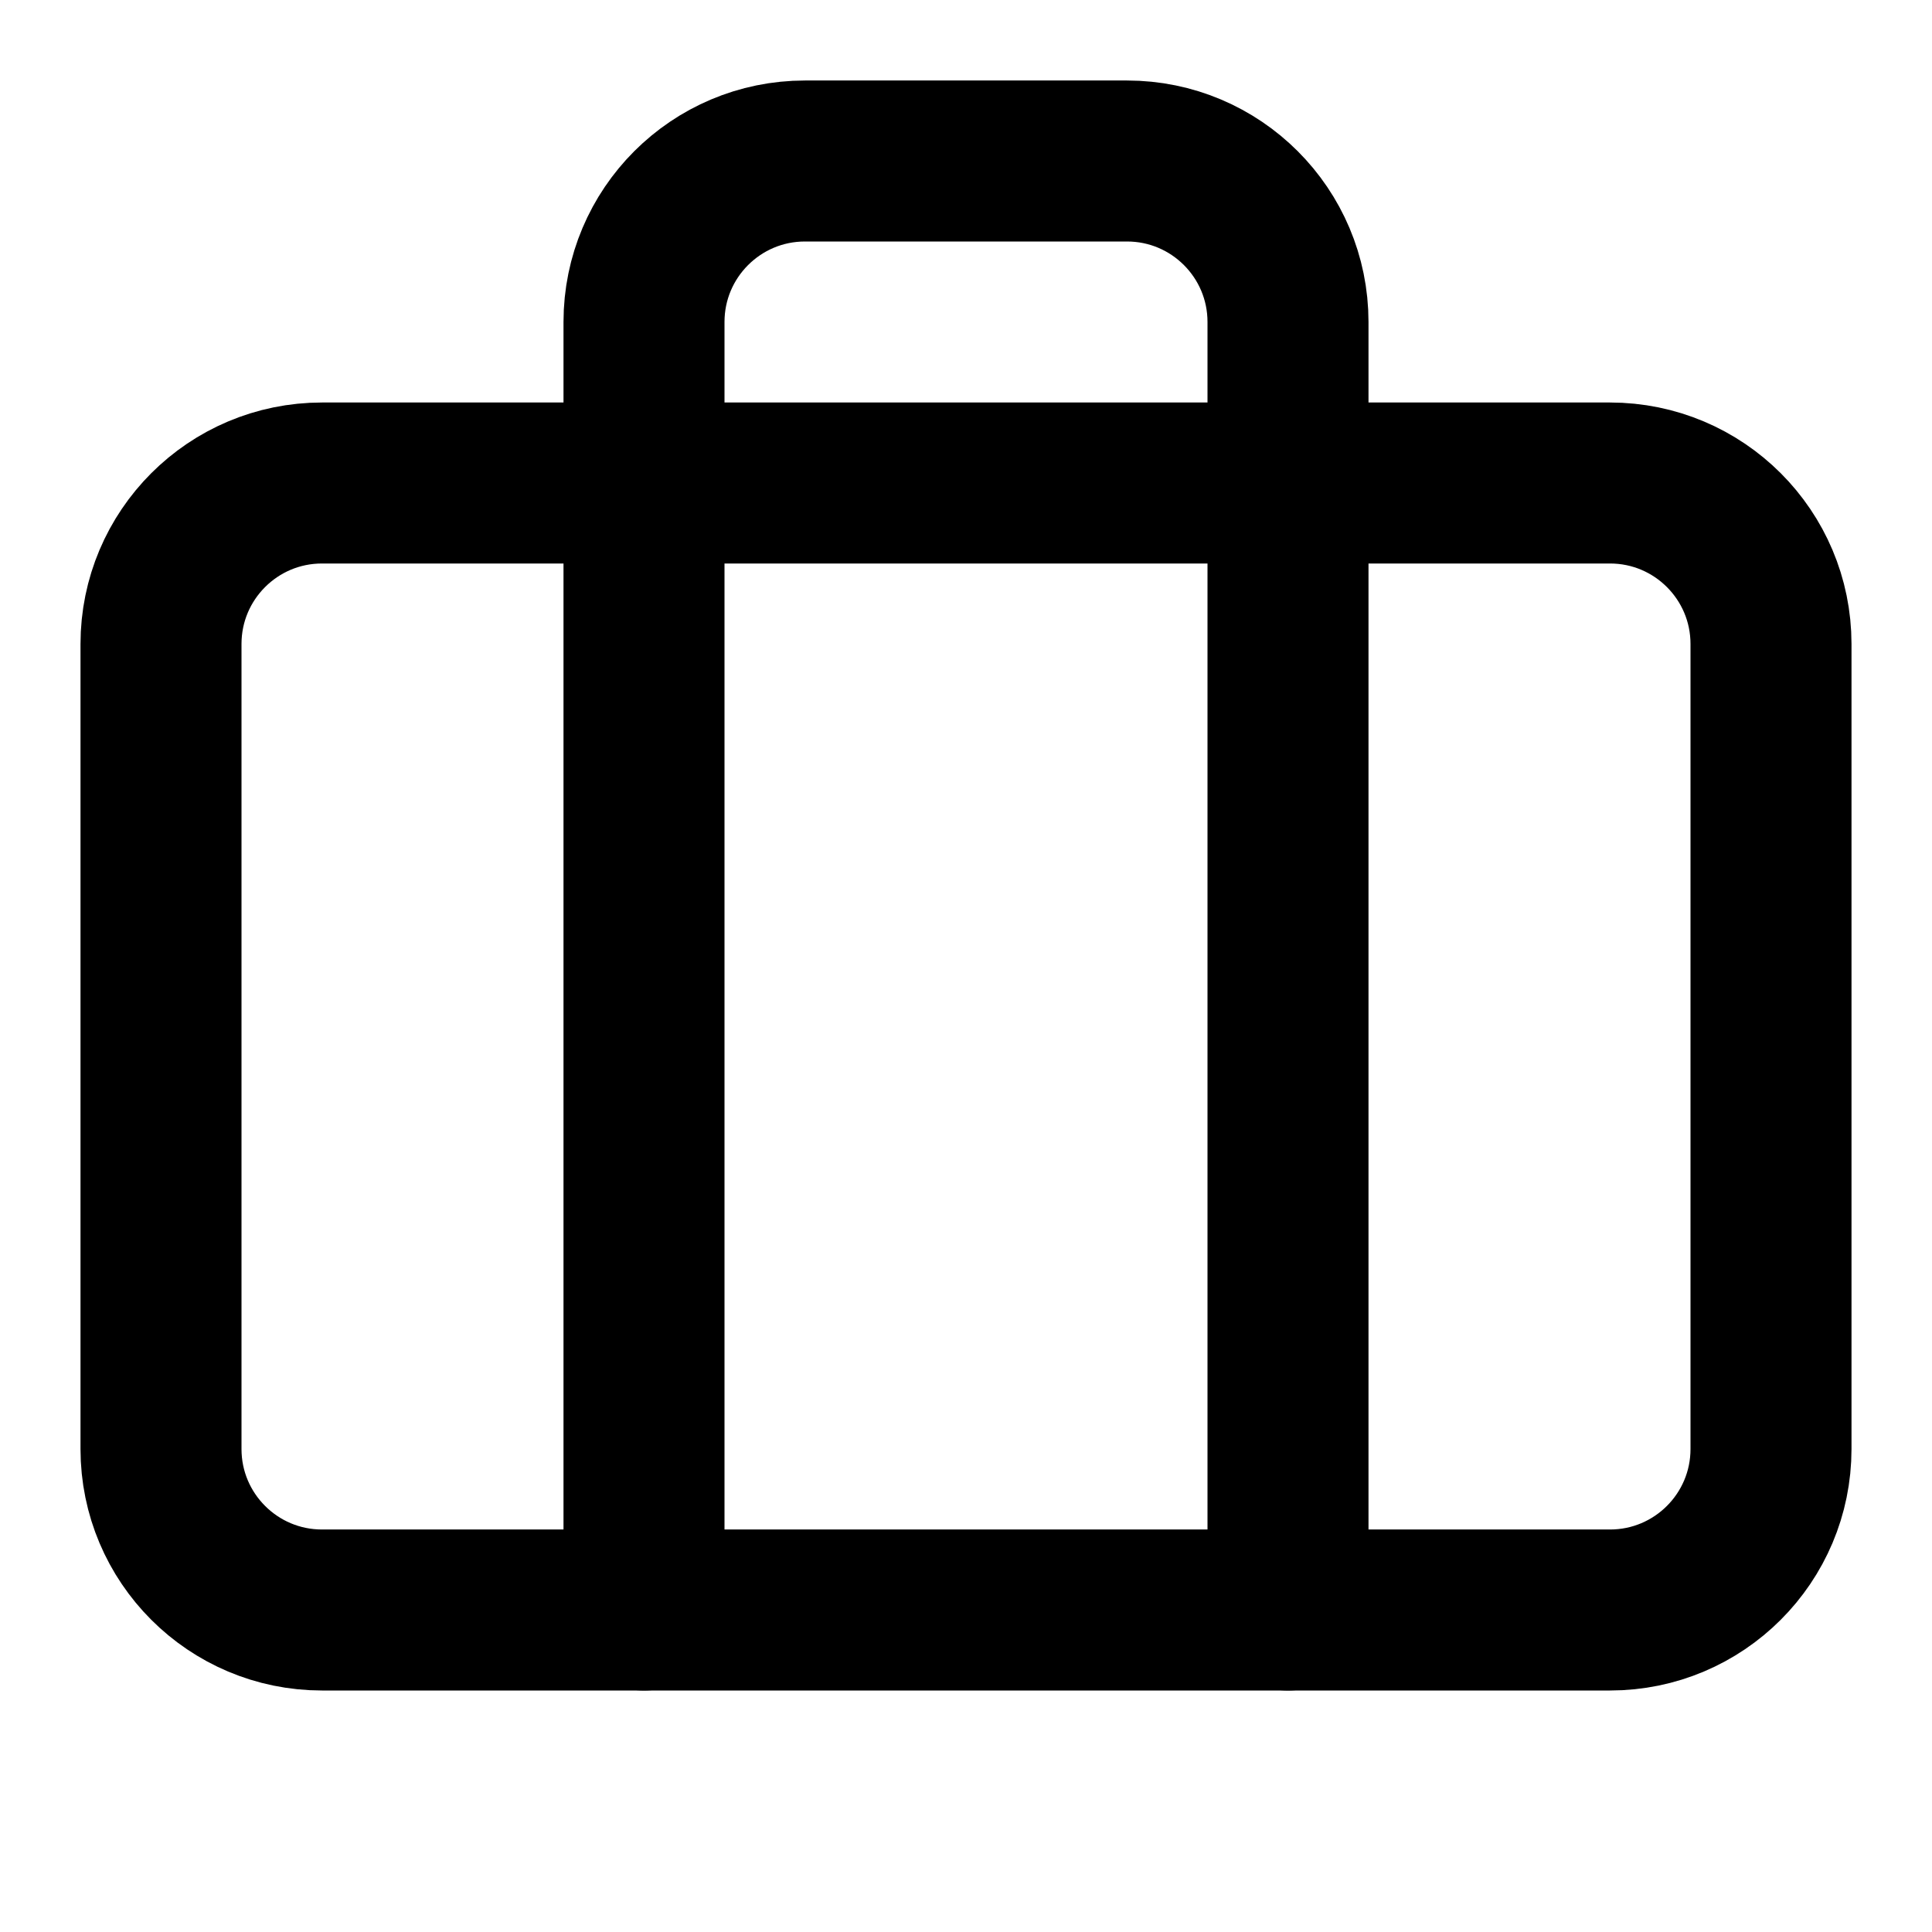
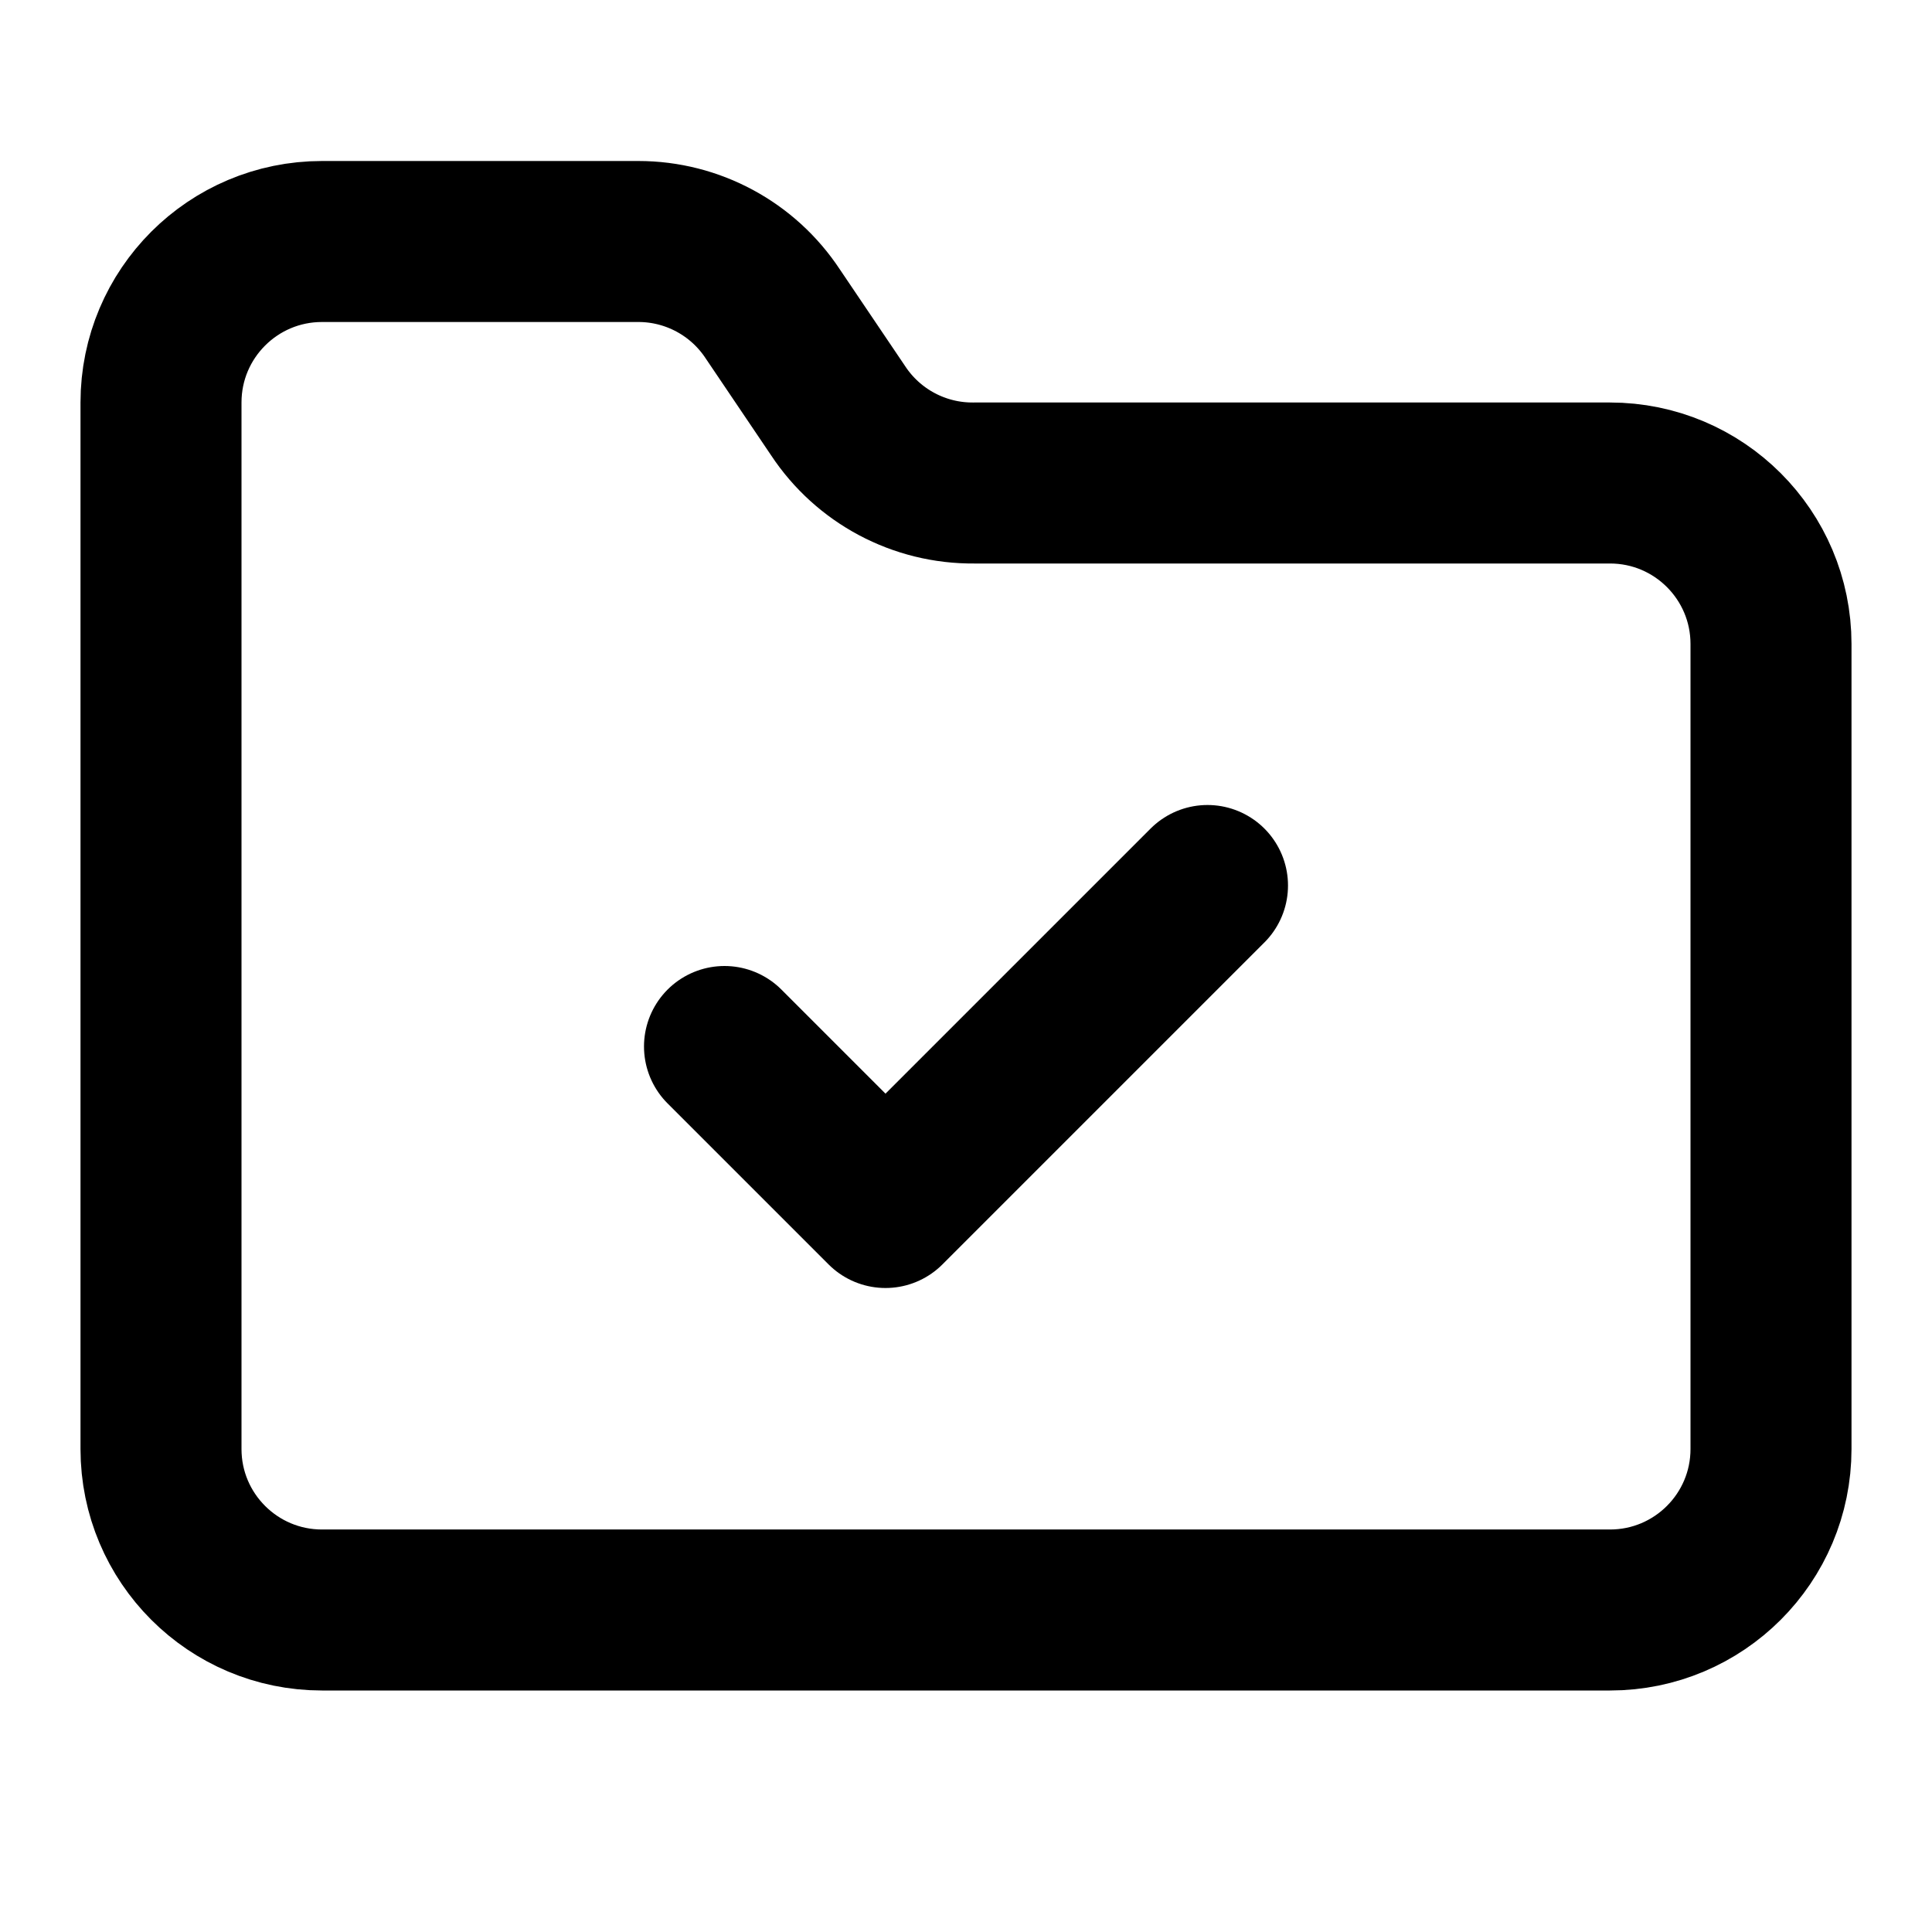
<svg xmlns="http://www.w3.org/2000/svg" viewBox="0 0 24 24" fill="none" stroke="currentColor" stroke-width="2" stroke-linecap="round" stroke-linejoin="round">
-   <path d="M16 20V4a2 2 0 0 0-2-2h-4a2 2 0 0 0-2 2v16" />
-   <rect width="20" height="14" x="2" y="6" rx="2" />
+   <path d="M20 20a2 2 0 0 0 2-2V8a2 2 0 0 0-2-2h-7.9a2 2 0 0 1-1.69-.9L9.6 3.9A2 2 0 0 0 7.93 3H4a2 2 0 0 0-2 2v13a2 2 0 0 0 2 2Z" />
+   <path d="m9 13 2 2 4-4" />
</svg>
